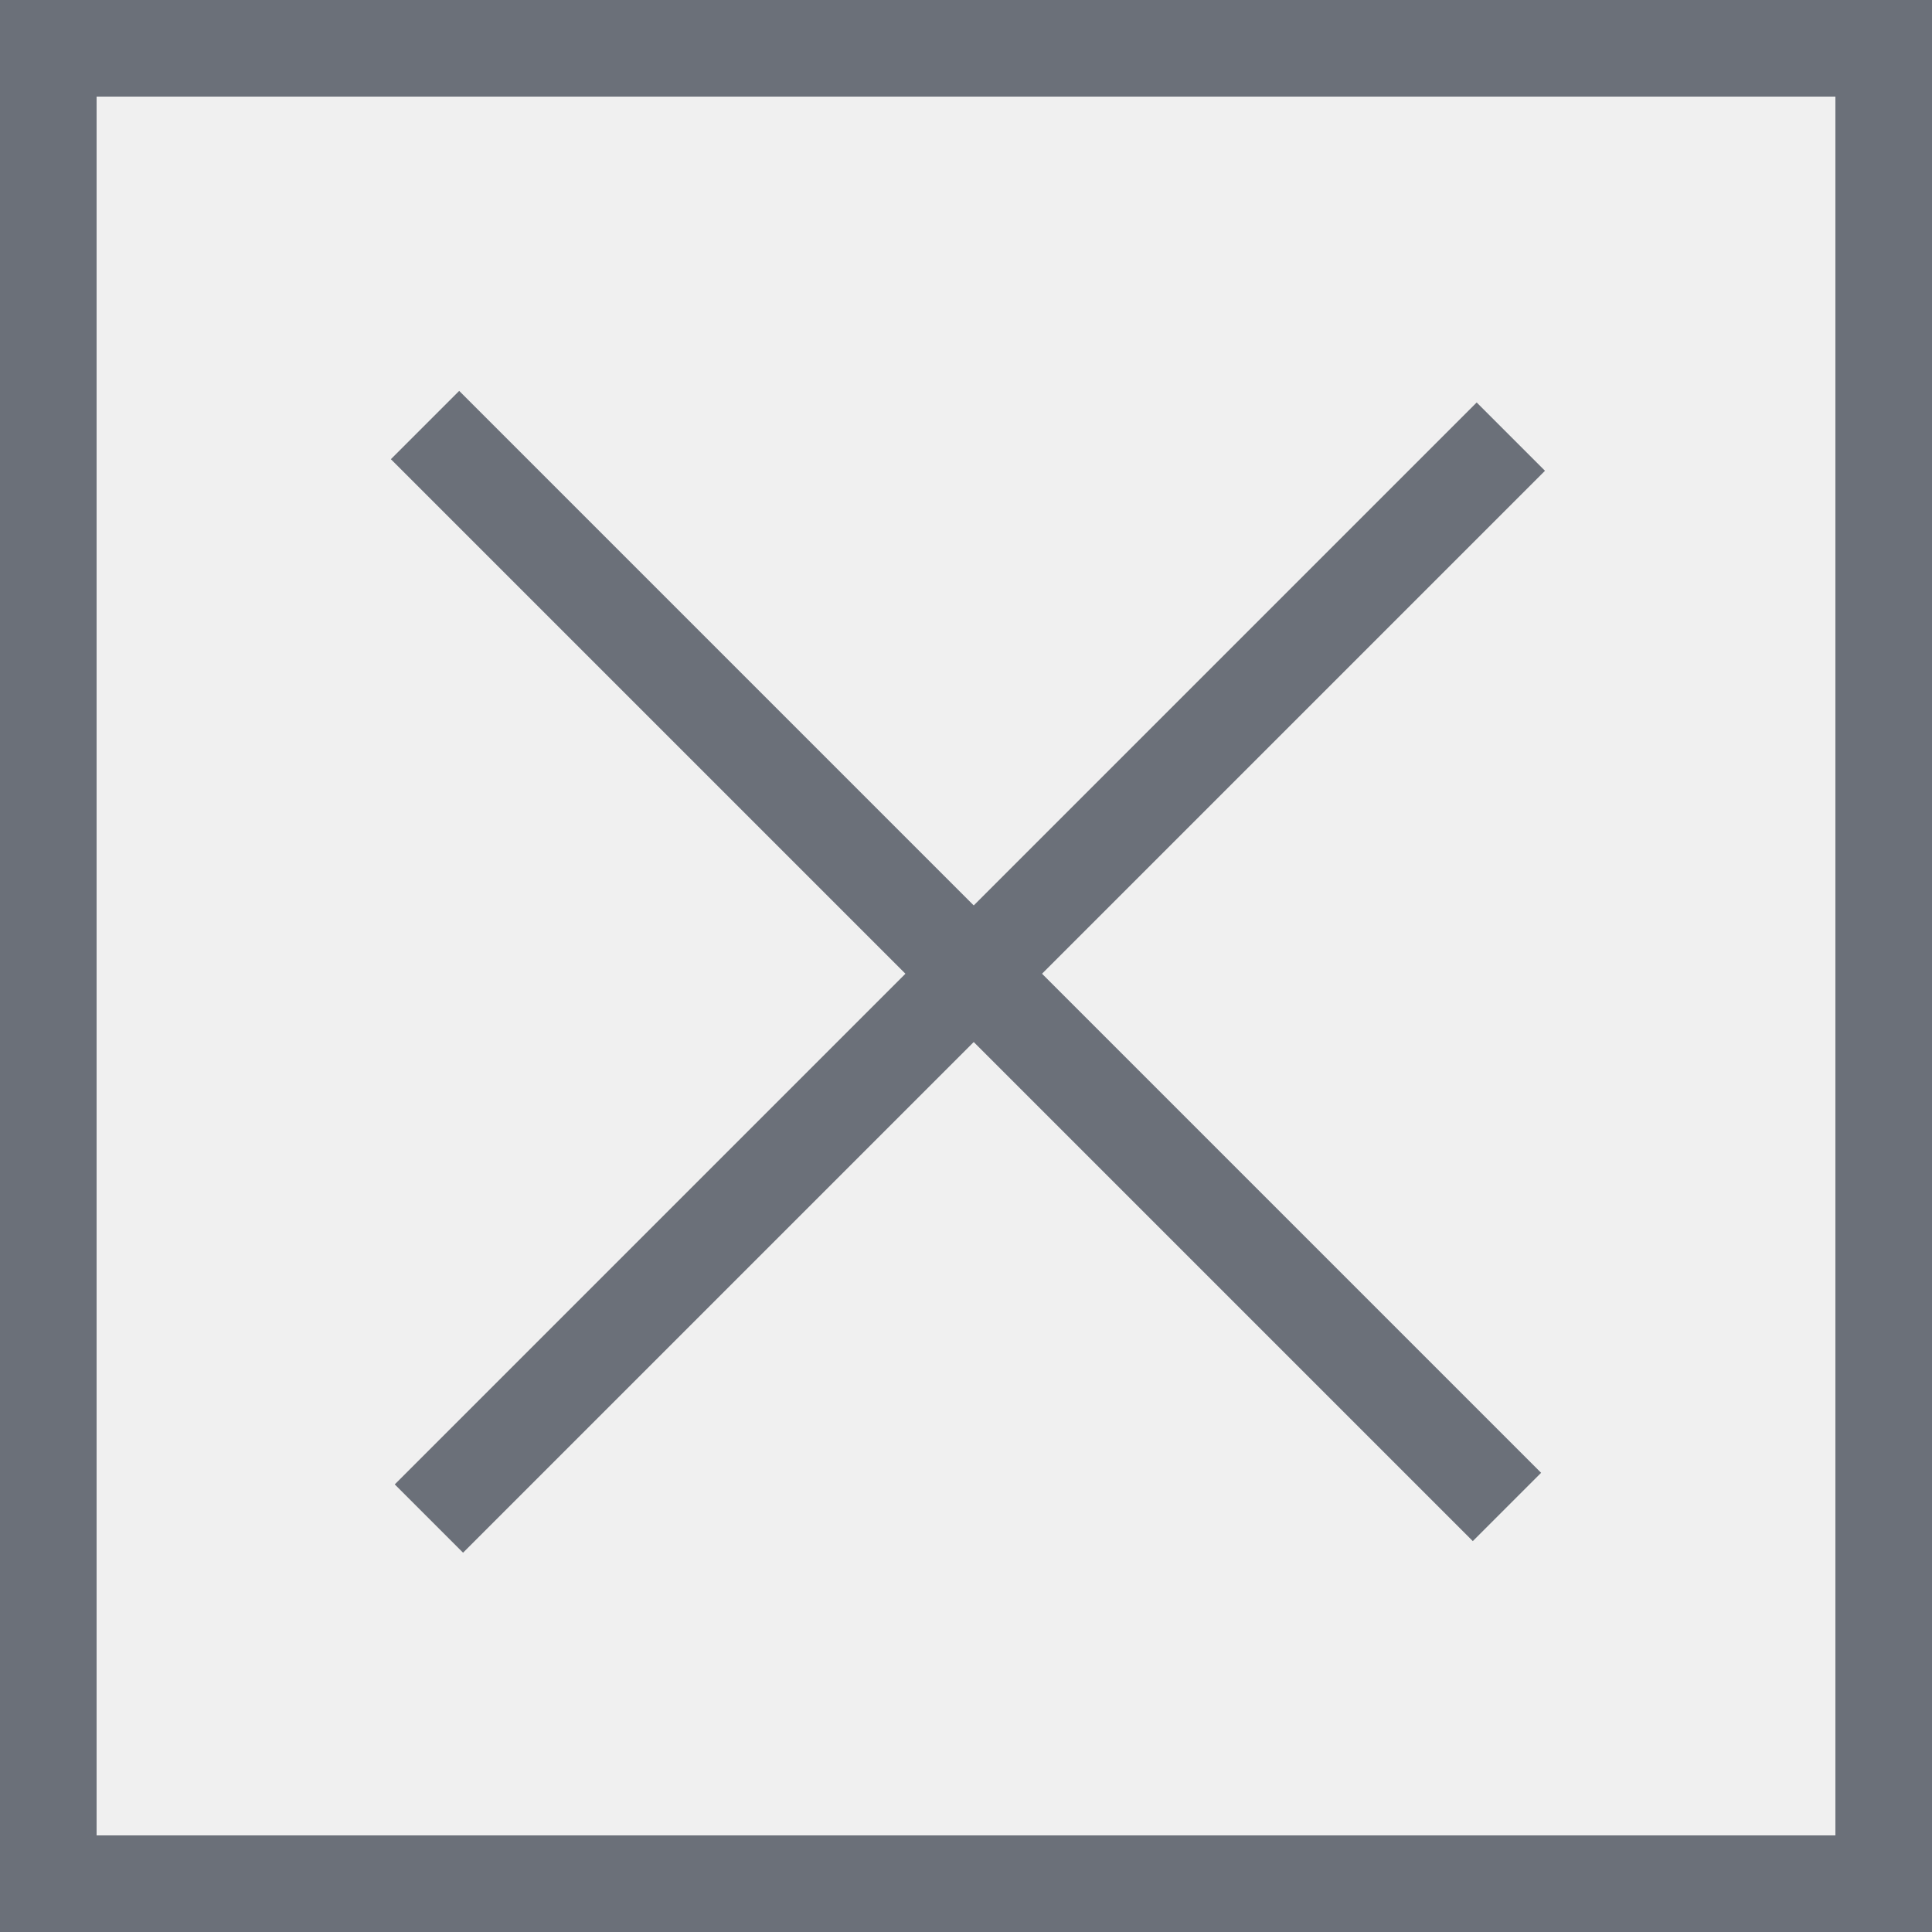
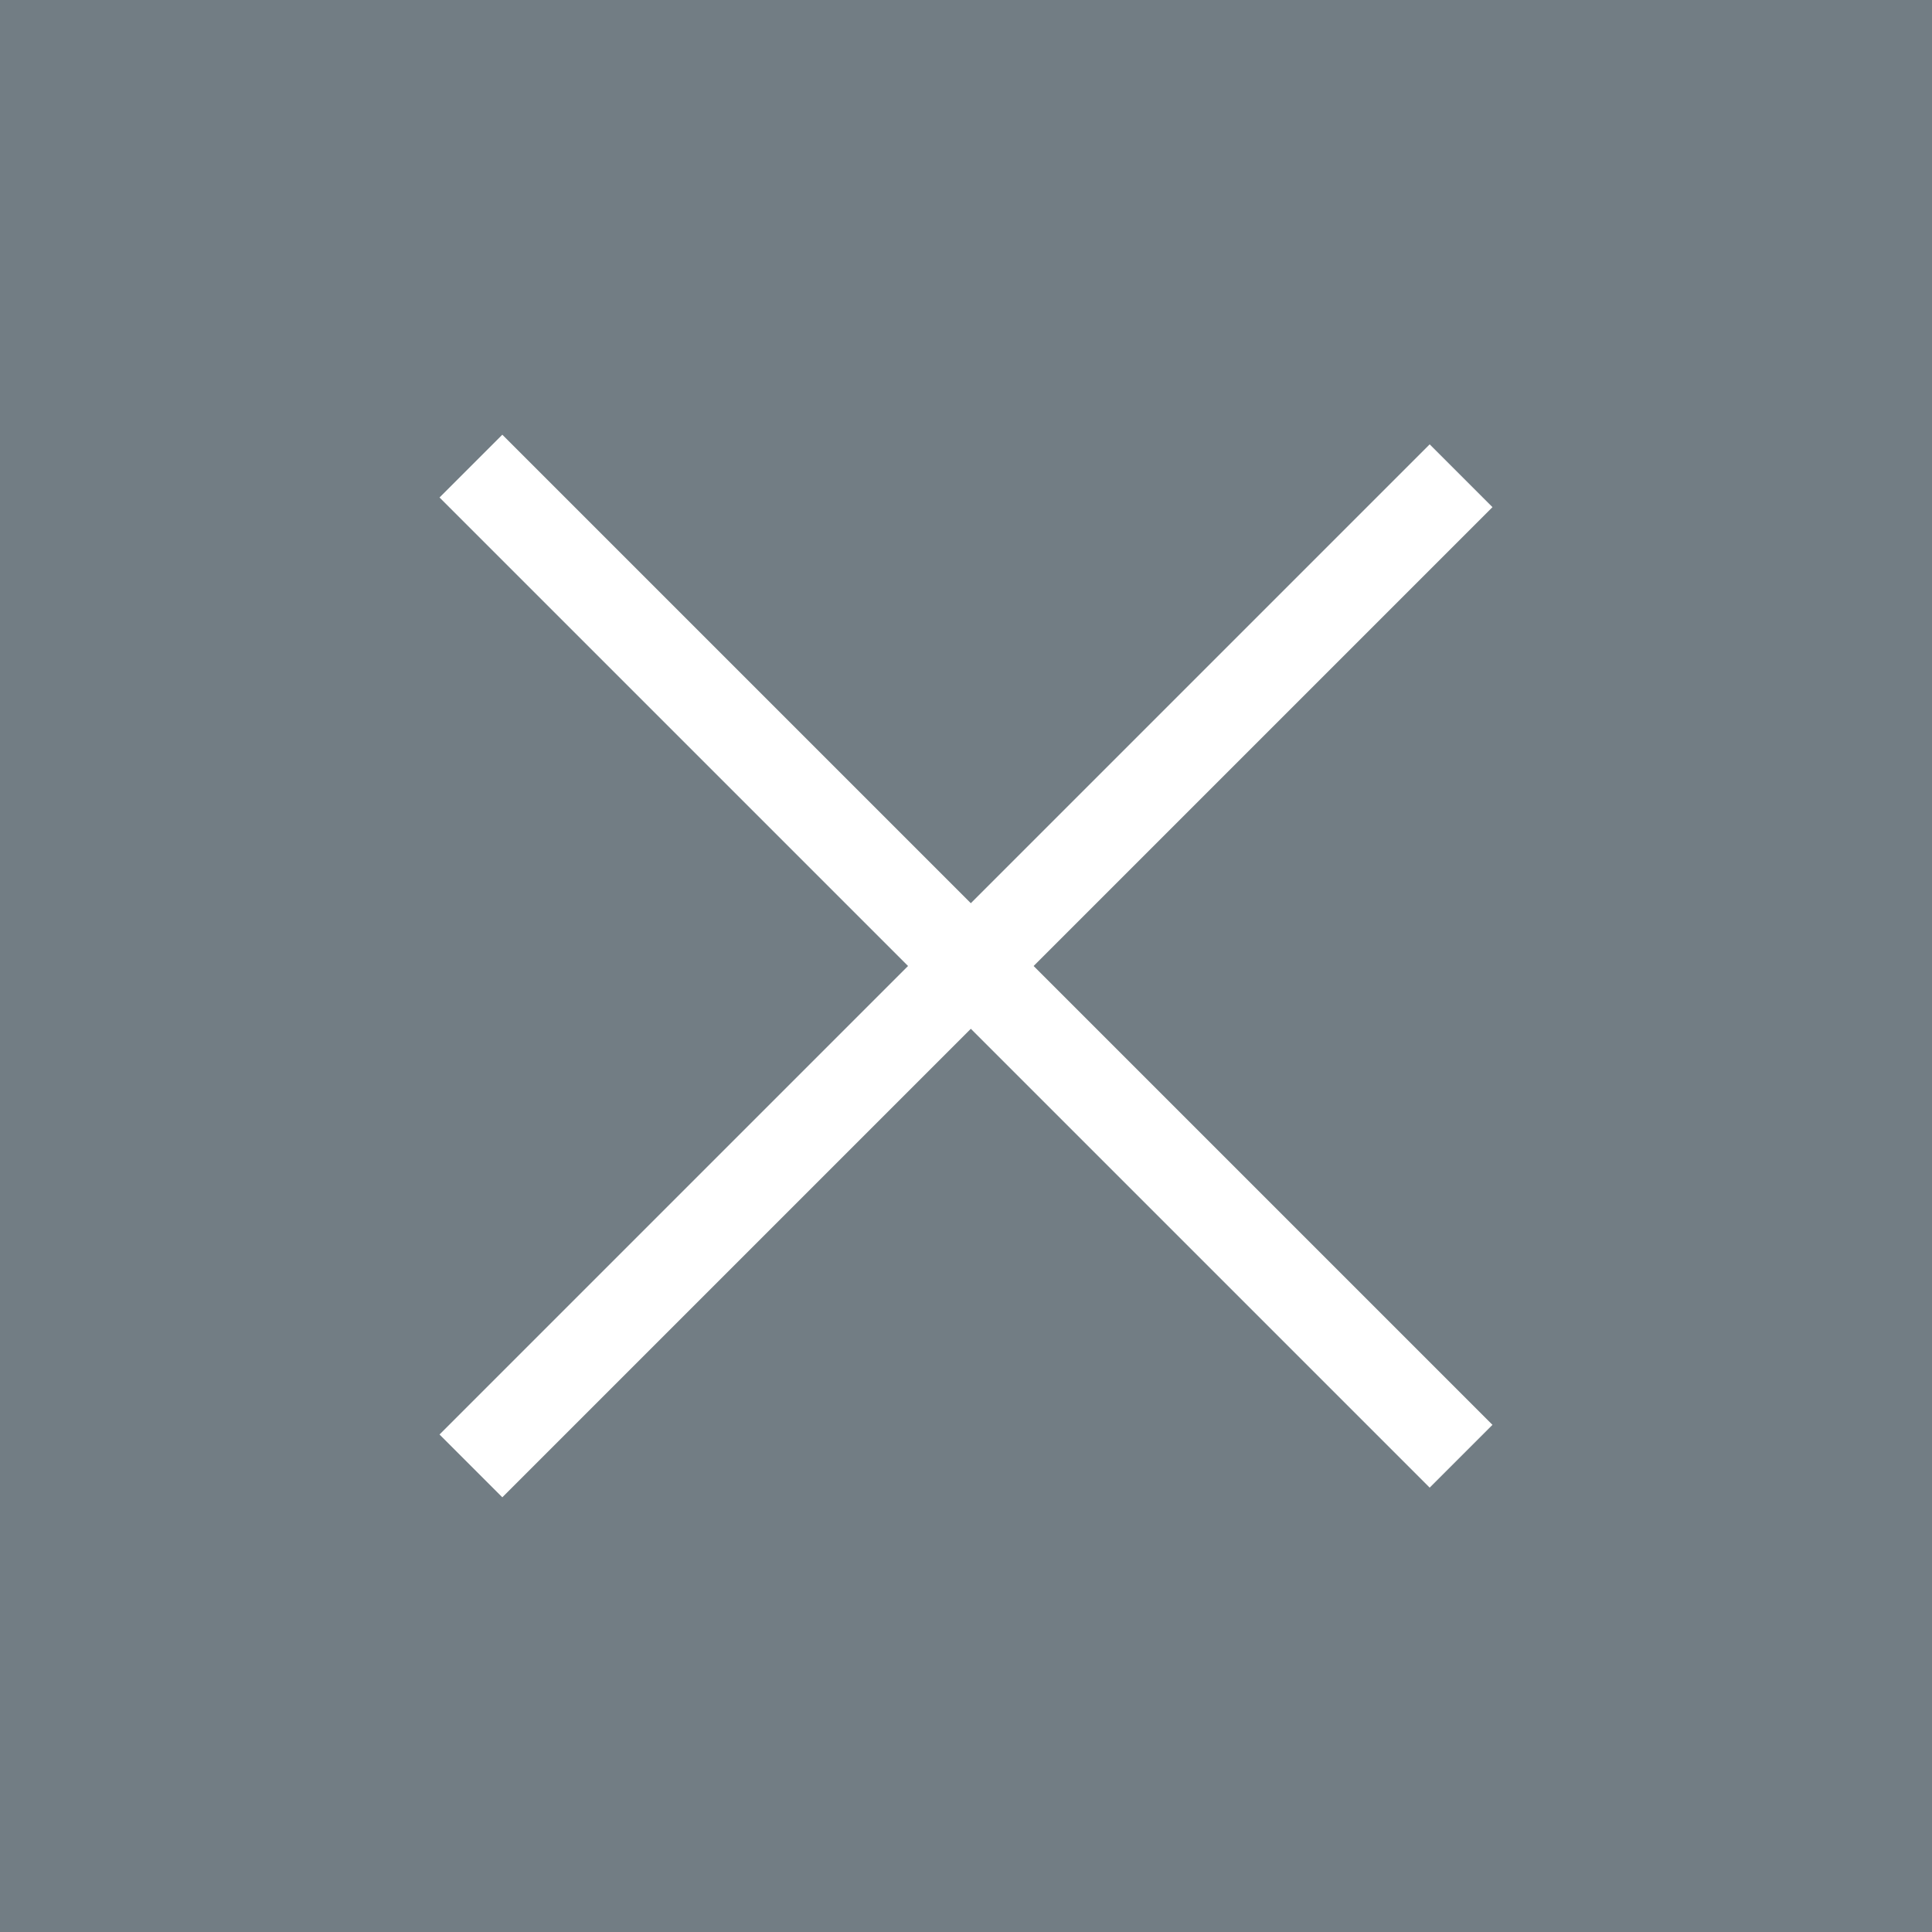
- <svg xmlns="http://www.w3.org/2000/svg" class="close-button" viewBox="0 0 40 40">
+ <svg xmlns="http://www.w3.org/2000/svg" viewBox="0 0 40 40">
  <defs>
-     <style>.a{fill:#6b7079;}.b{fill:none;stroke:#6b7079;stroke-miterlimit:10;stroke-width:2px;}</style>
+     <style>.a{fill:#727d84;}.b{fill:#fff;}</style>
  </defs>
-   <path class="a" d="M38,2V38H2V2H38m2-2H0V40H40V0Z" />
-   <line class="b" x1="8.8" y1="8.8" x2="31.2" y2="31.2" />
-   <line class="b" x1="8.88" y1="31.44" x2="31.28" y2="9.04" />
+   <rect class="a" width="40" height="40" />
+   <polygon class="b" points="30.9 10.5 29.6 9.2 20.1 18.7 10.4 9 9.1 10.3 18.8 20 9.1 29.7 10.4 31 20.1 21.3 29.6 30.8 30.9 29.5 21.4 20 30.9 10.5" />
</svg>
